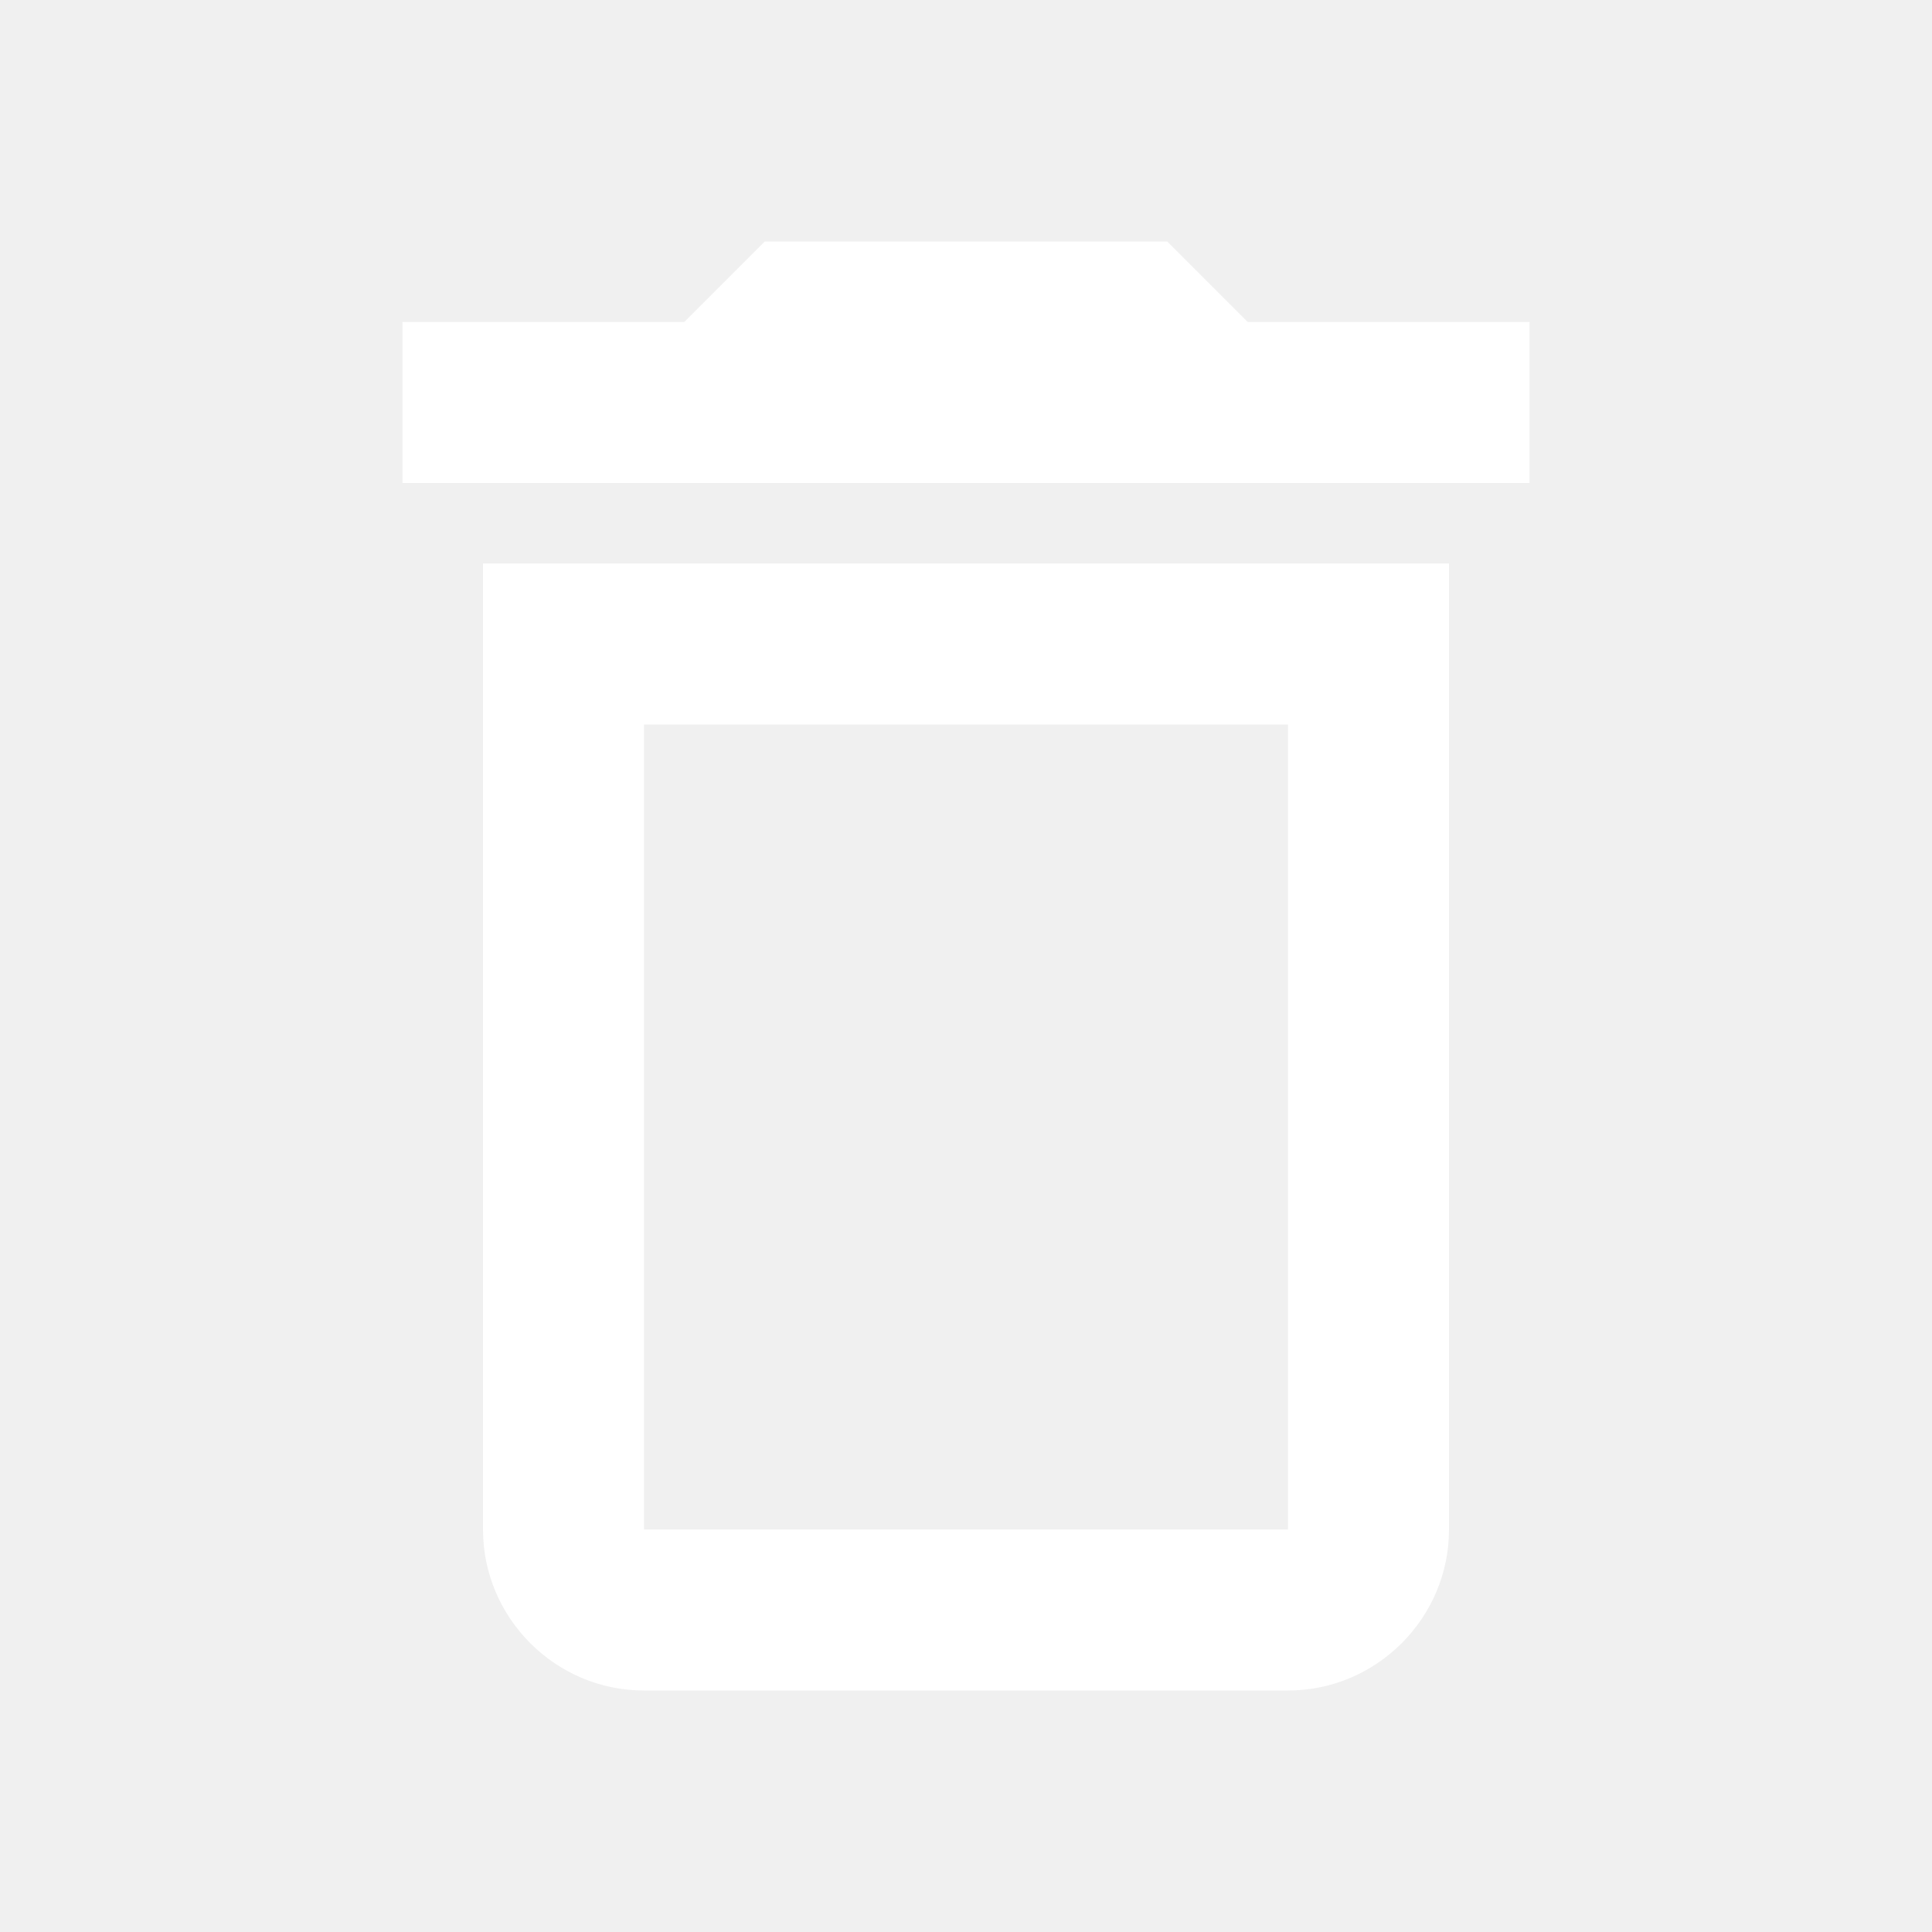
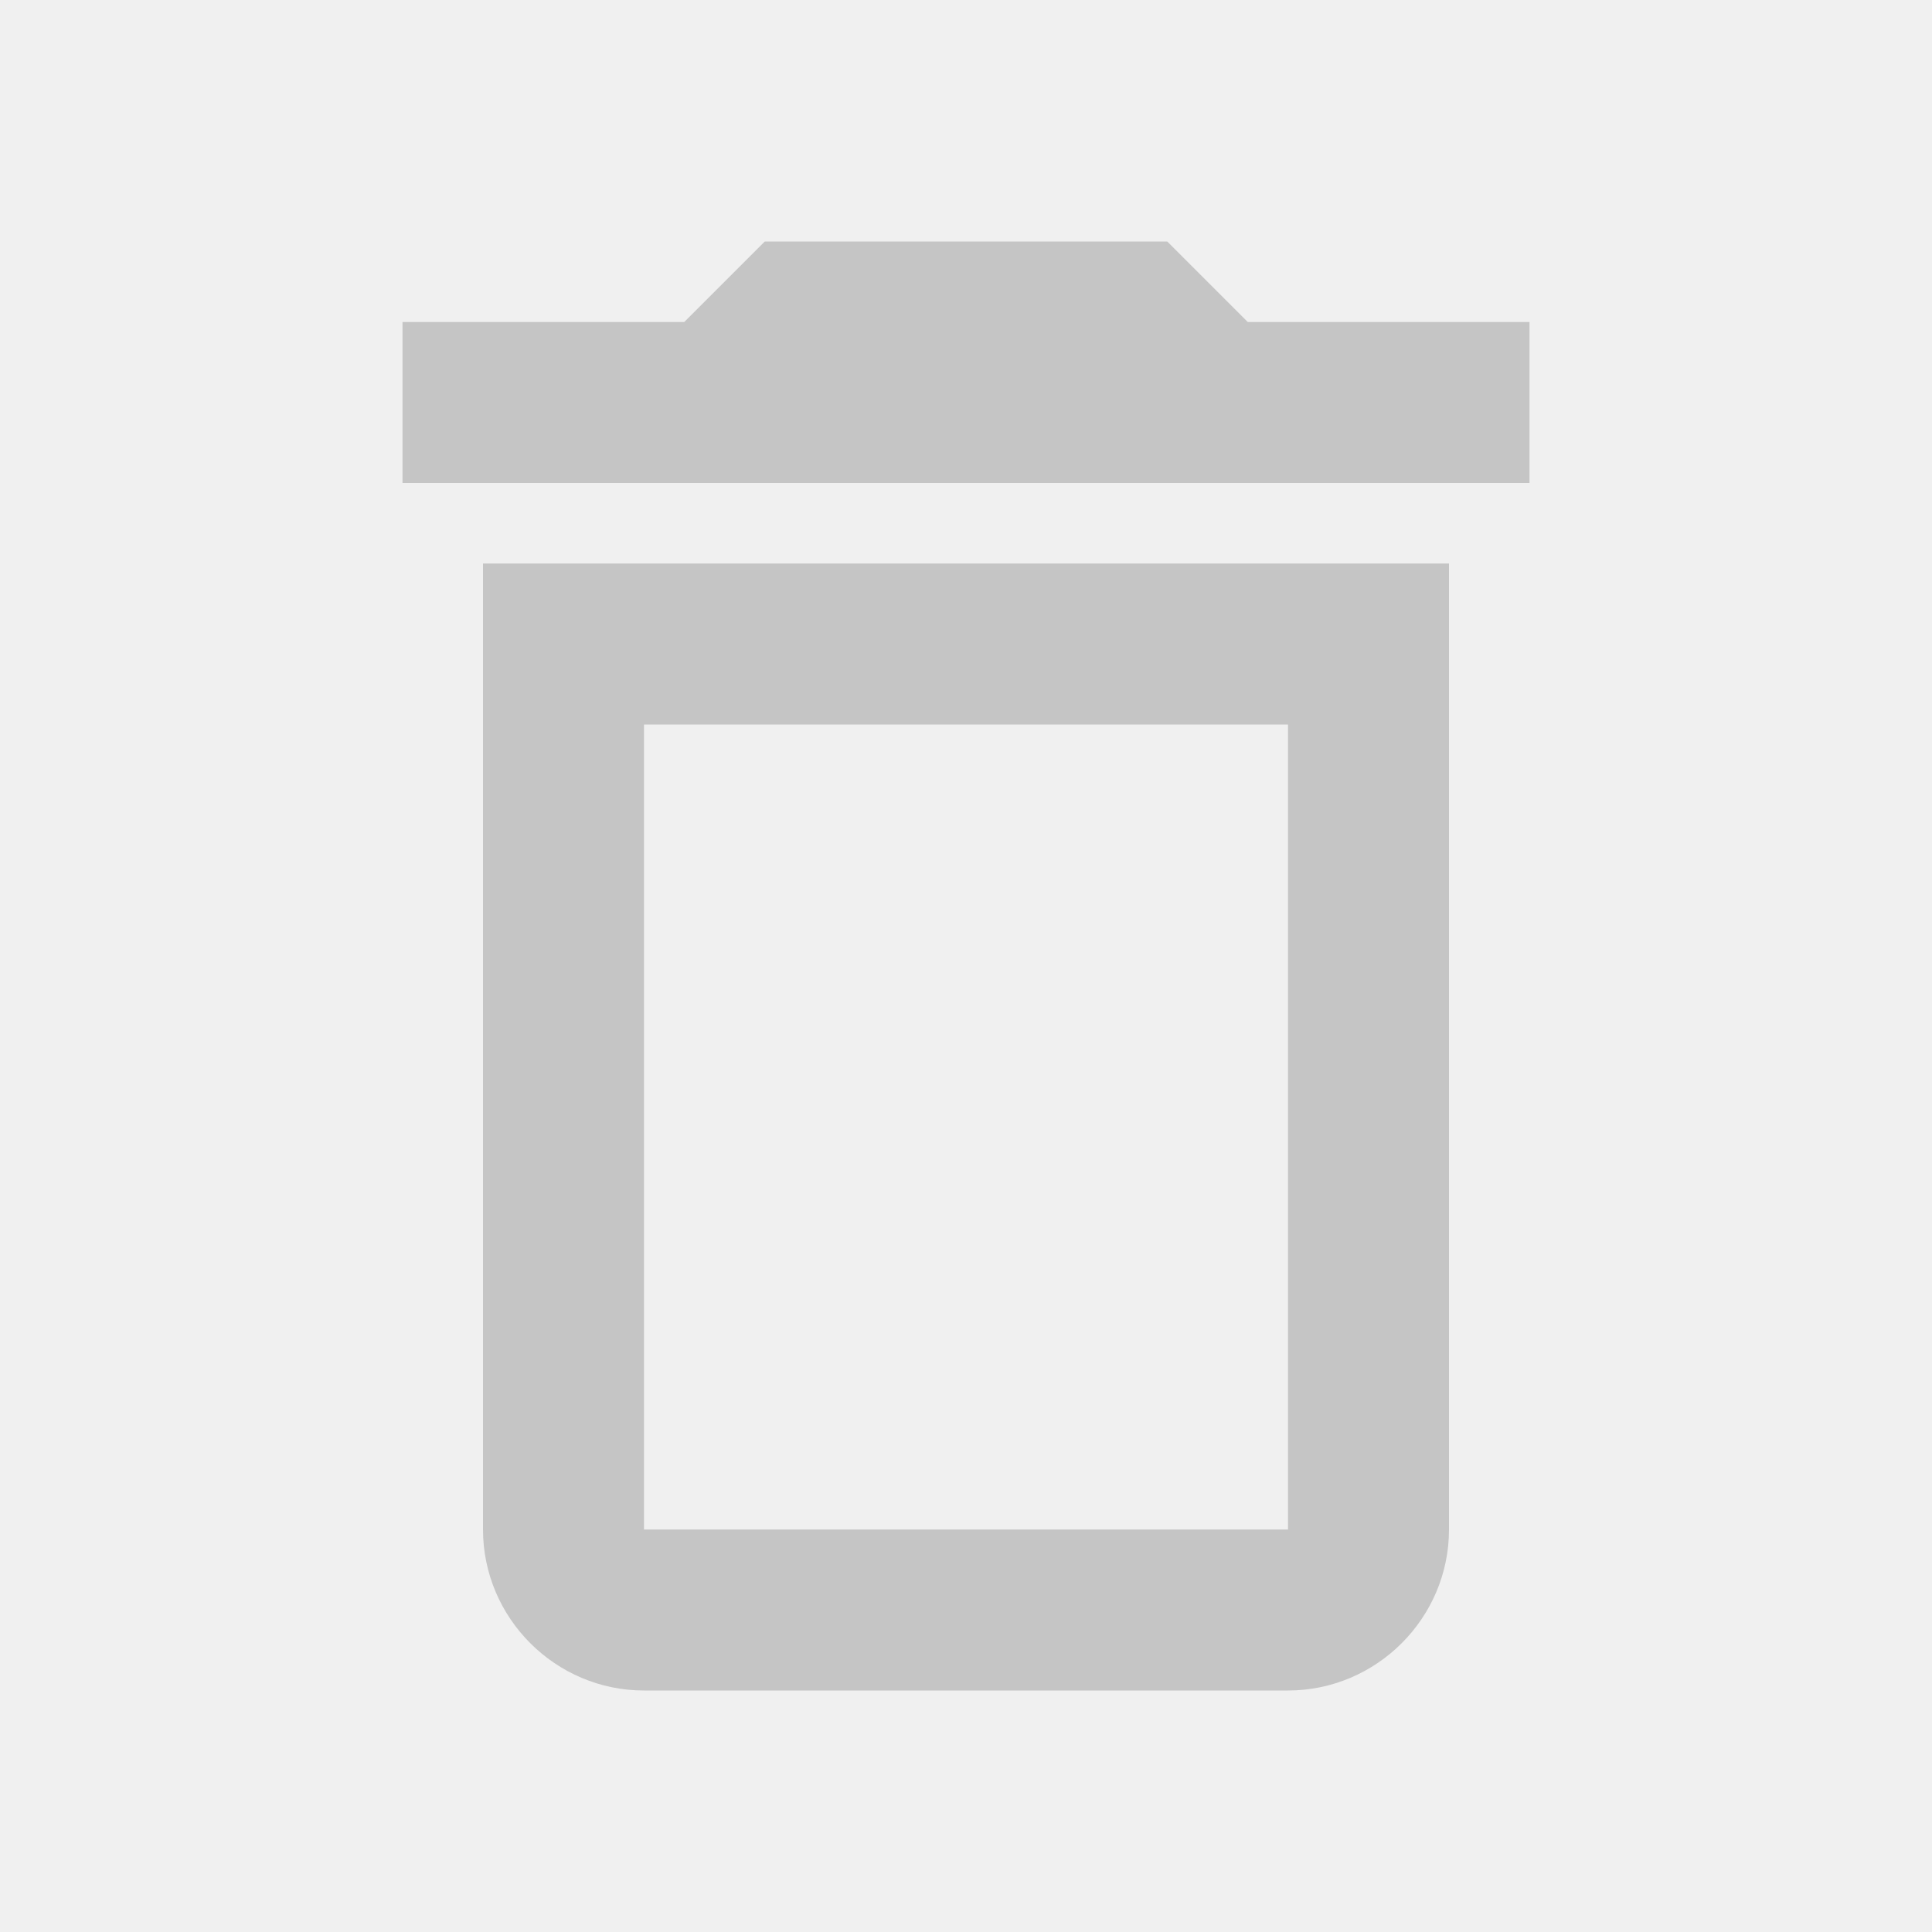
- <svg xmlns="http://www.w3.org/2000/svg" width="24" height="24" viewBox="0 0 24 24">
-   <path style="fill:#ffffff;fill-opacity:1" d="M6 19c0 1.1.9 2 2 2h8c1.1 0 2-.9 2-2V7H6v12zM8 9h8v10H8V9zm7.5-5l-1-1h-5l-1 1H5v2h14V4z" />
+ <svg xmlns="http://www.w3.org/2000/svg" width="24" height="24">
+   <path fill="#c5c5c5" d="M6 19c0 1.1.9 2 2 2h8c1.1 0 2-.9 2-2V7H6v12zM8 9h8v10H8V9zm7.5-5l-1-1h-5l-1 1H5v2h14V4z" />
  <path fill="none" d="M0 0h24v24H0V0z" />
</svg>
